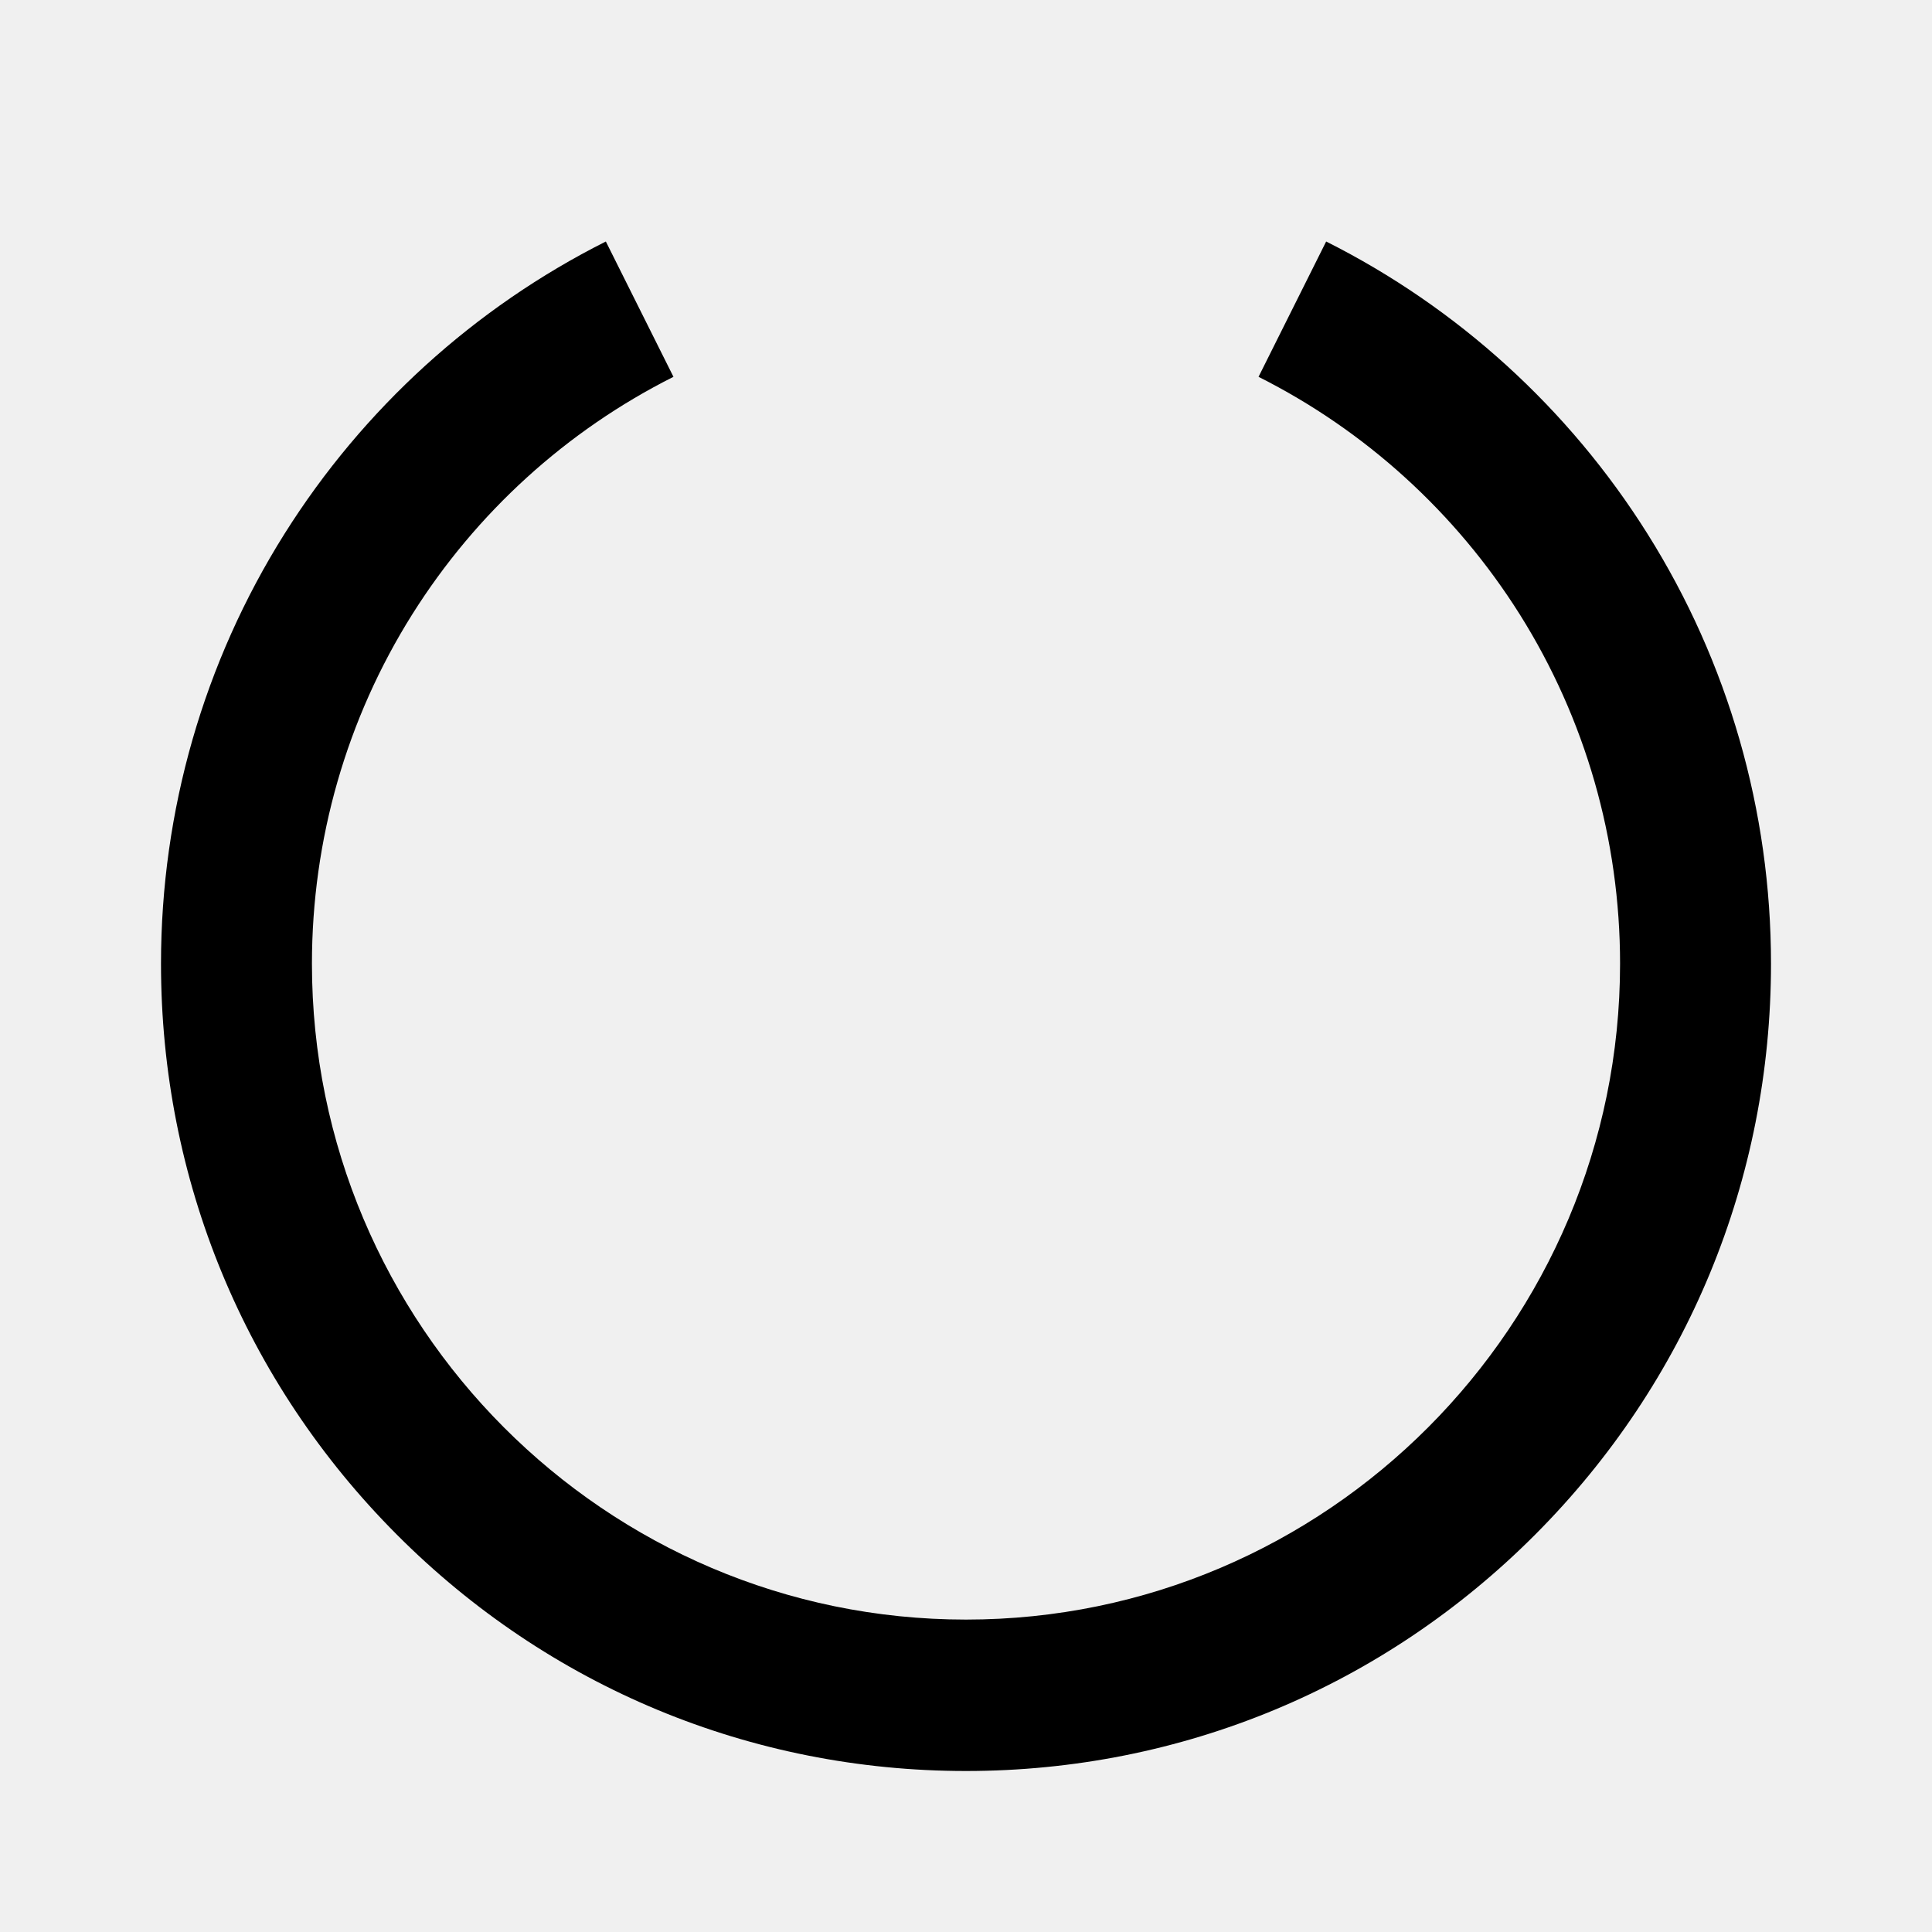
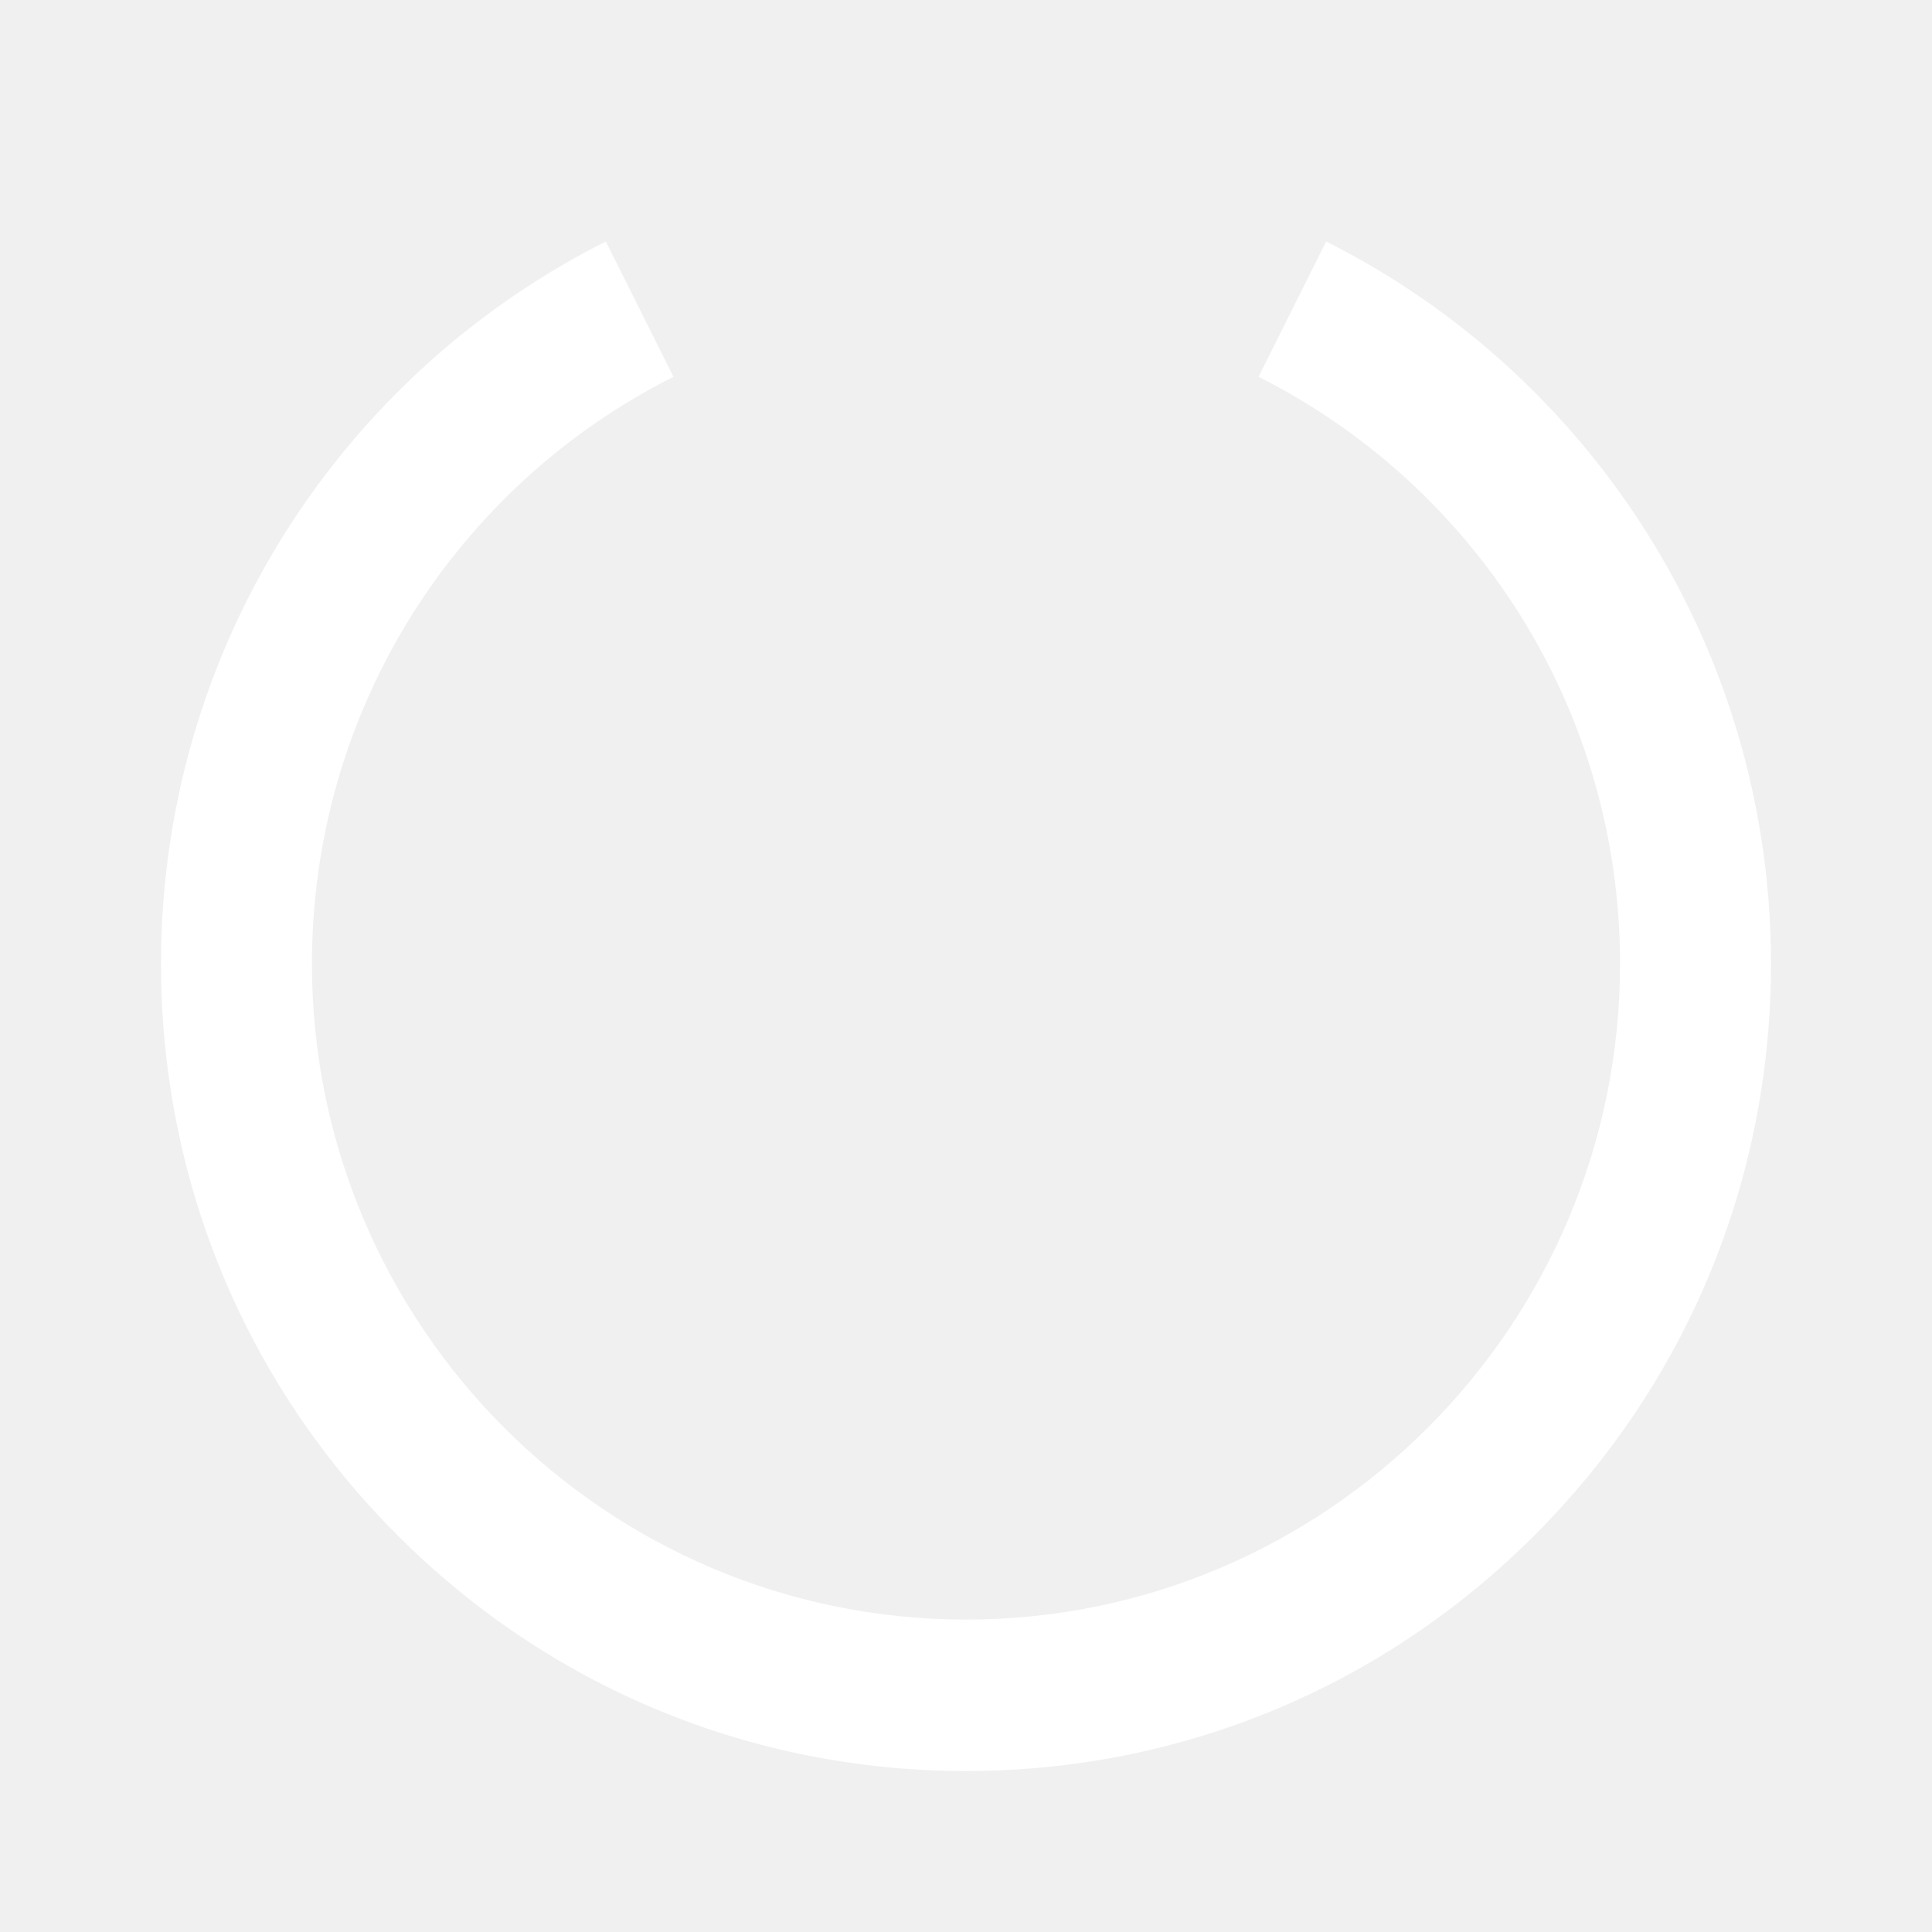
- <svg xmlns="http://www.w3.org/2000/svg" width="24" height="24" viewBox="0 0 24 24" fill="none">
-   <path d="M12 22C9.329 22 6.817 20.957 4.929 19.063C3.04 17.169 2 14.65 2 11.971C2 10.075 2.531 8.227 3.535 6.63C4.512 5.077 5.892 3.822 7.526 3L8.366 4.681C7.037 5.349 5.915 6.369 5.121 7.632C4.306 8.929 3.875 10.429 3.875 11.971C3.875 16.463 7.52 20.119 12 20.119C16.48 20.119 20.125 16.463 20.125 11.971C20.125 10.429 19.694 8.929 18.879 7.632C18.084 6.369 16.962 5.349 15.634 4.681L16.474 3C18.108 3.821 19.489 5.077 20.465 6.63C21.469 8.227 22 10.074 22 11.971C22 14.65 20.96 17.169 19.071 19.063C17.183 20.957 14.671 22 12 22Z" fill="black" />
+ <svg xmlns="http://www.w3.org/2000/svg" width="24" height="24" viewBox="0 0 24 24" fill="#fff">
+   <path d="M12 22C9.329 22 6.817 20.957 4.929 19.063C3.04 17.169 2 14.65 2 11.971C2 10.075 2.531 8.227 3.535 6.63C4.512 5.077 5.892 3.822 7.526 3L8.366 4.681C7.037 5.349 5.915 6.369 5.121 7.632C4.306 8.929 3.875 10.429 3.875 11.971C3.875 16.463 7.52 20.119 12 20.119C16.48 20.119 20.125 16.463 20.125 11.971C20.125 10.429 19.694 8.929 18.879 7.632C18.084 6.369 16.962 5.349 15.634 4.681L16.474 3C18.108 3.821 19.489 5.077 20.465 6.63C21.469 8.227 22 10.074 22 11.971C22 14.65 20.96 17.169 19.071 19.063C17.183 20.957 14.671 22 12 22Z" />
</svg>
